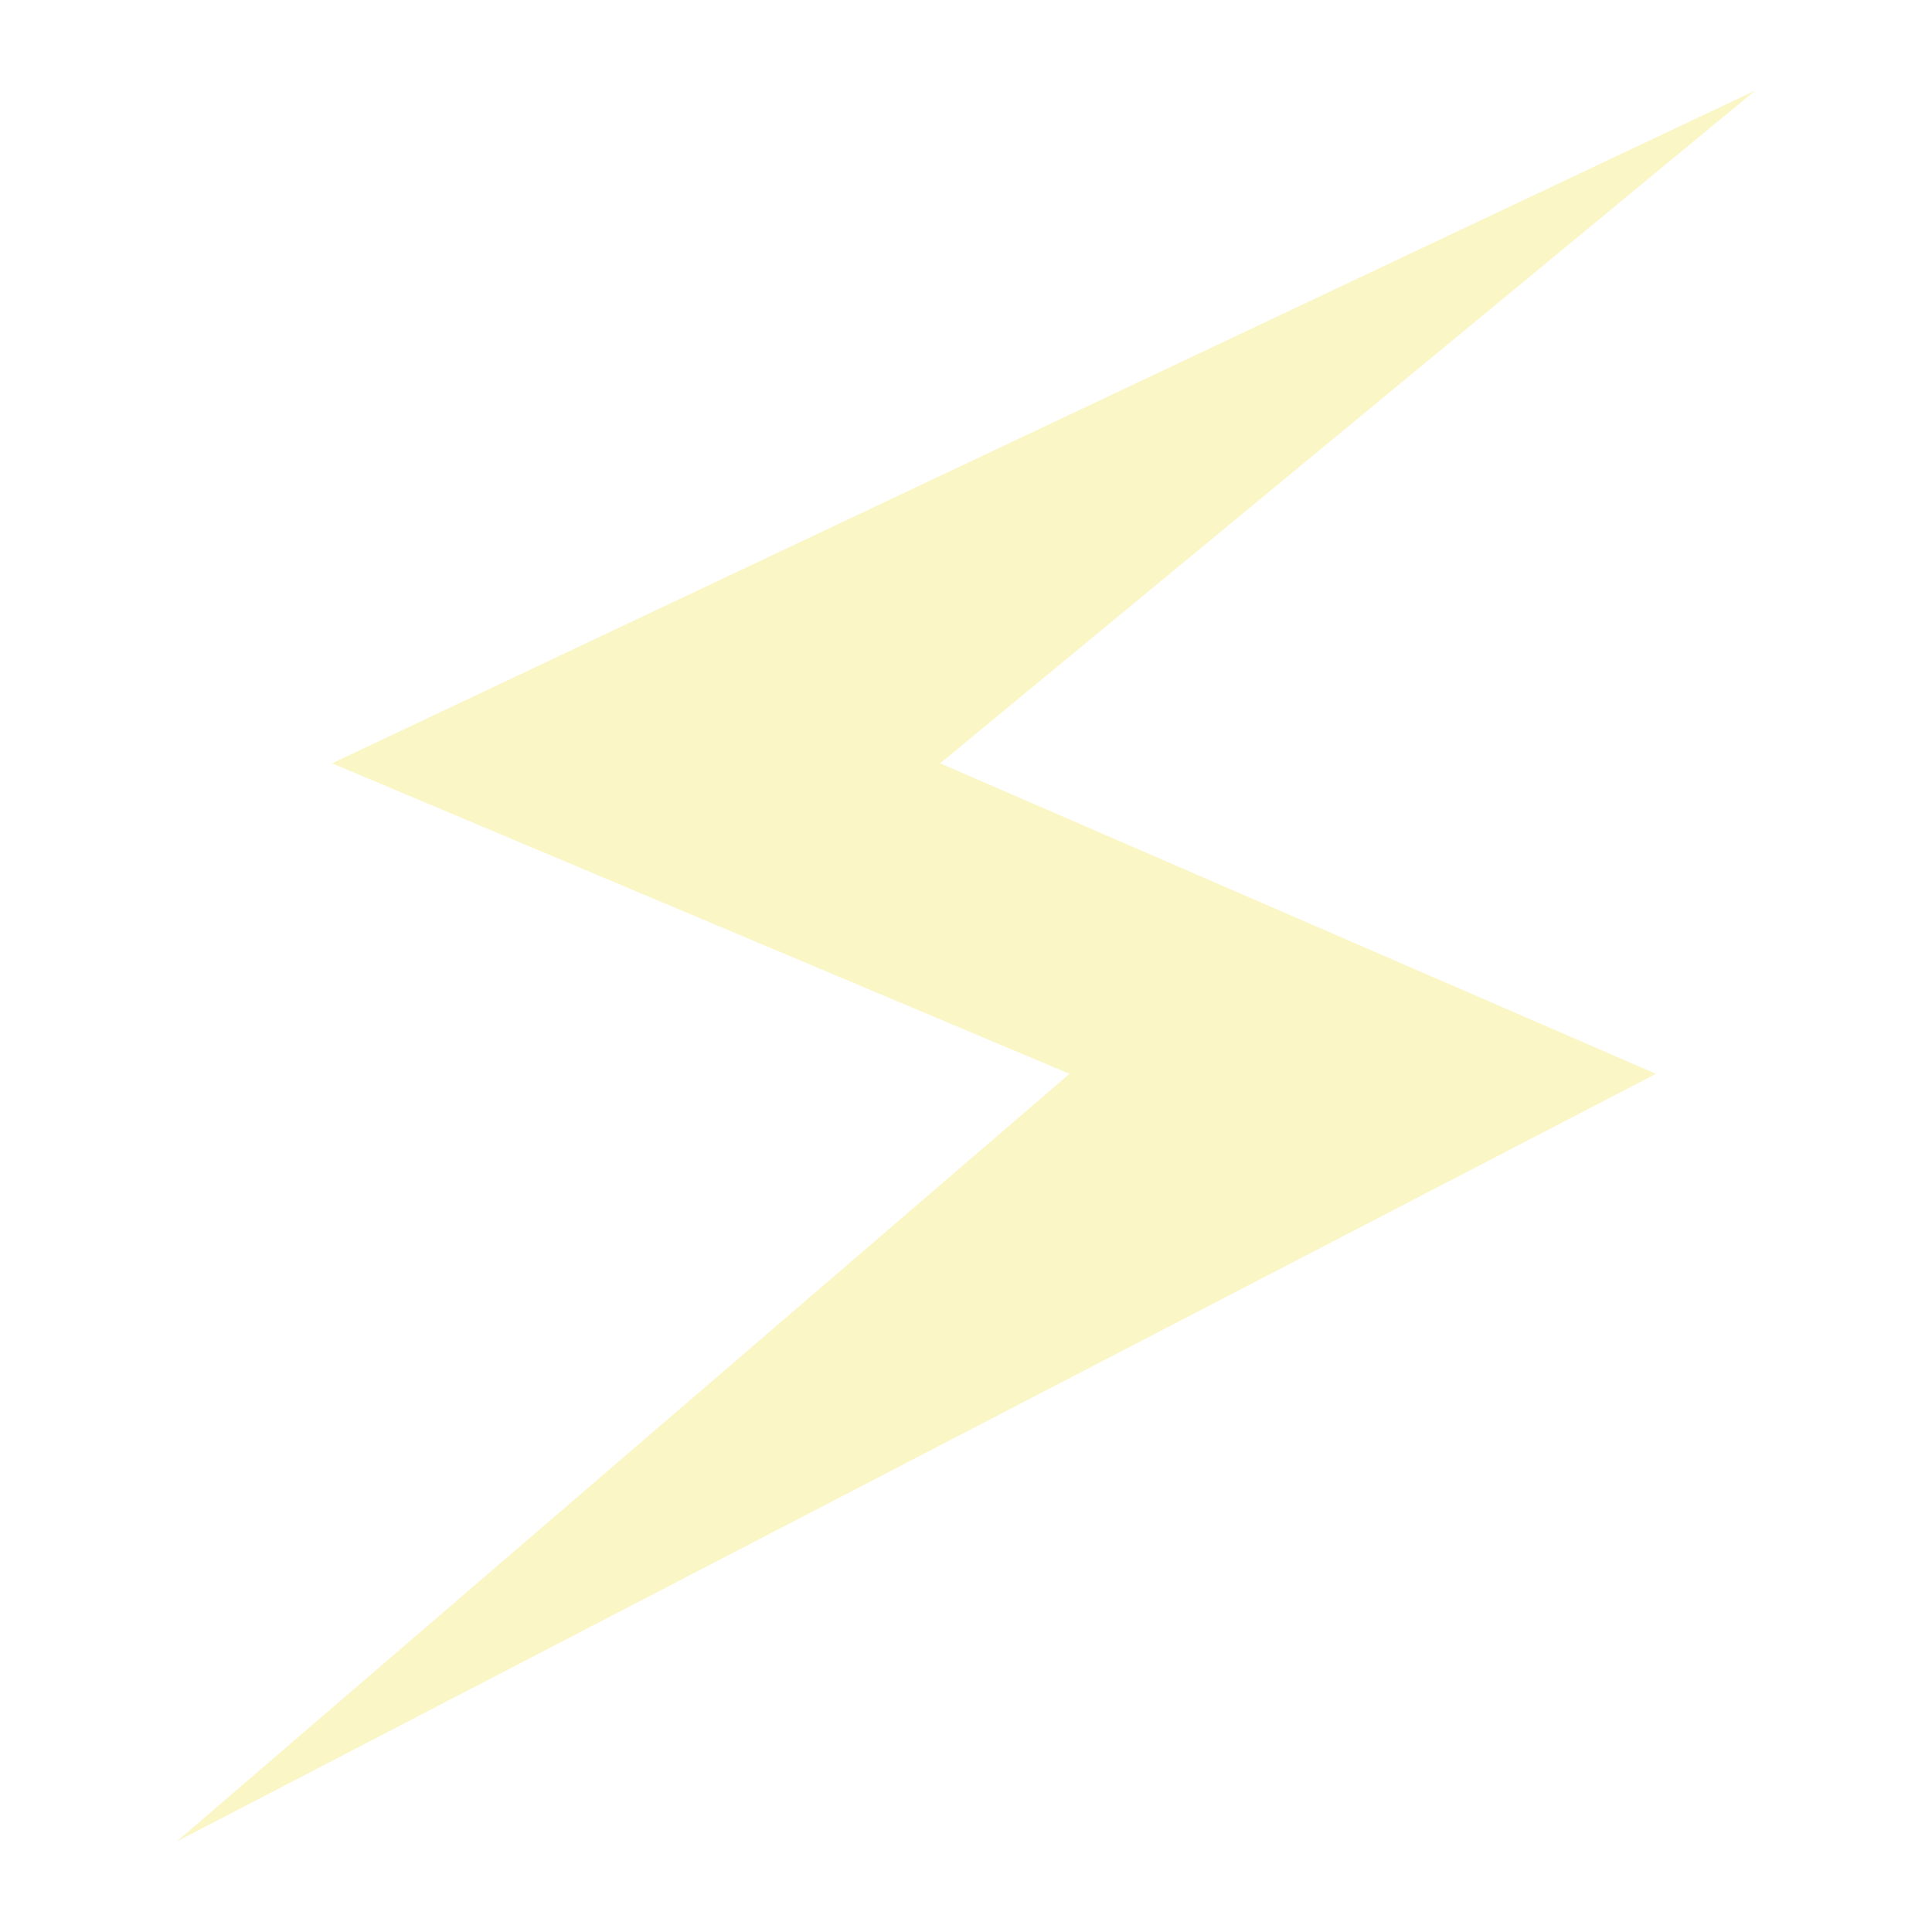
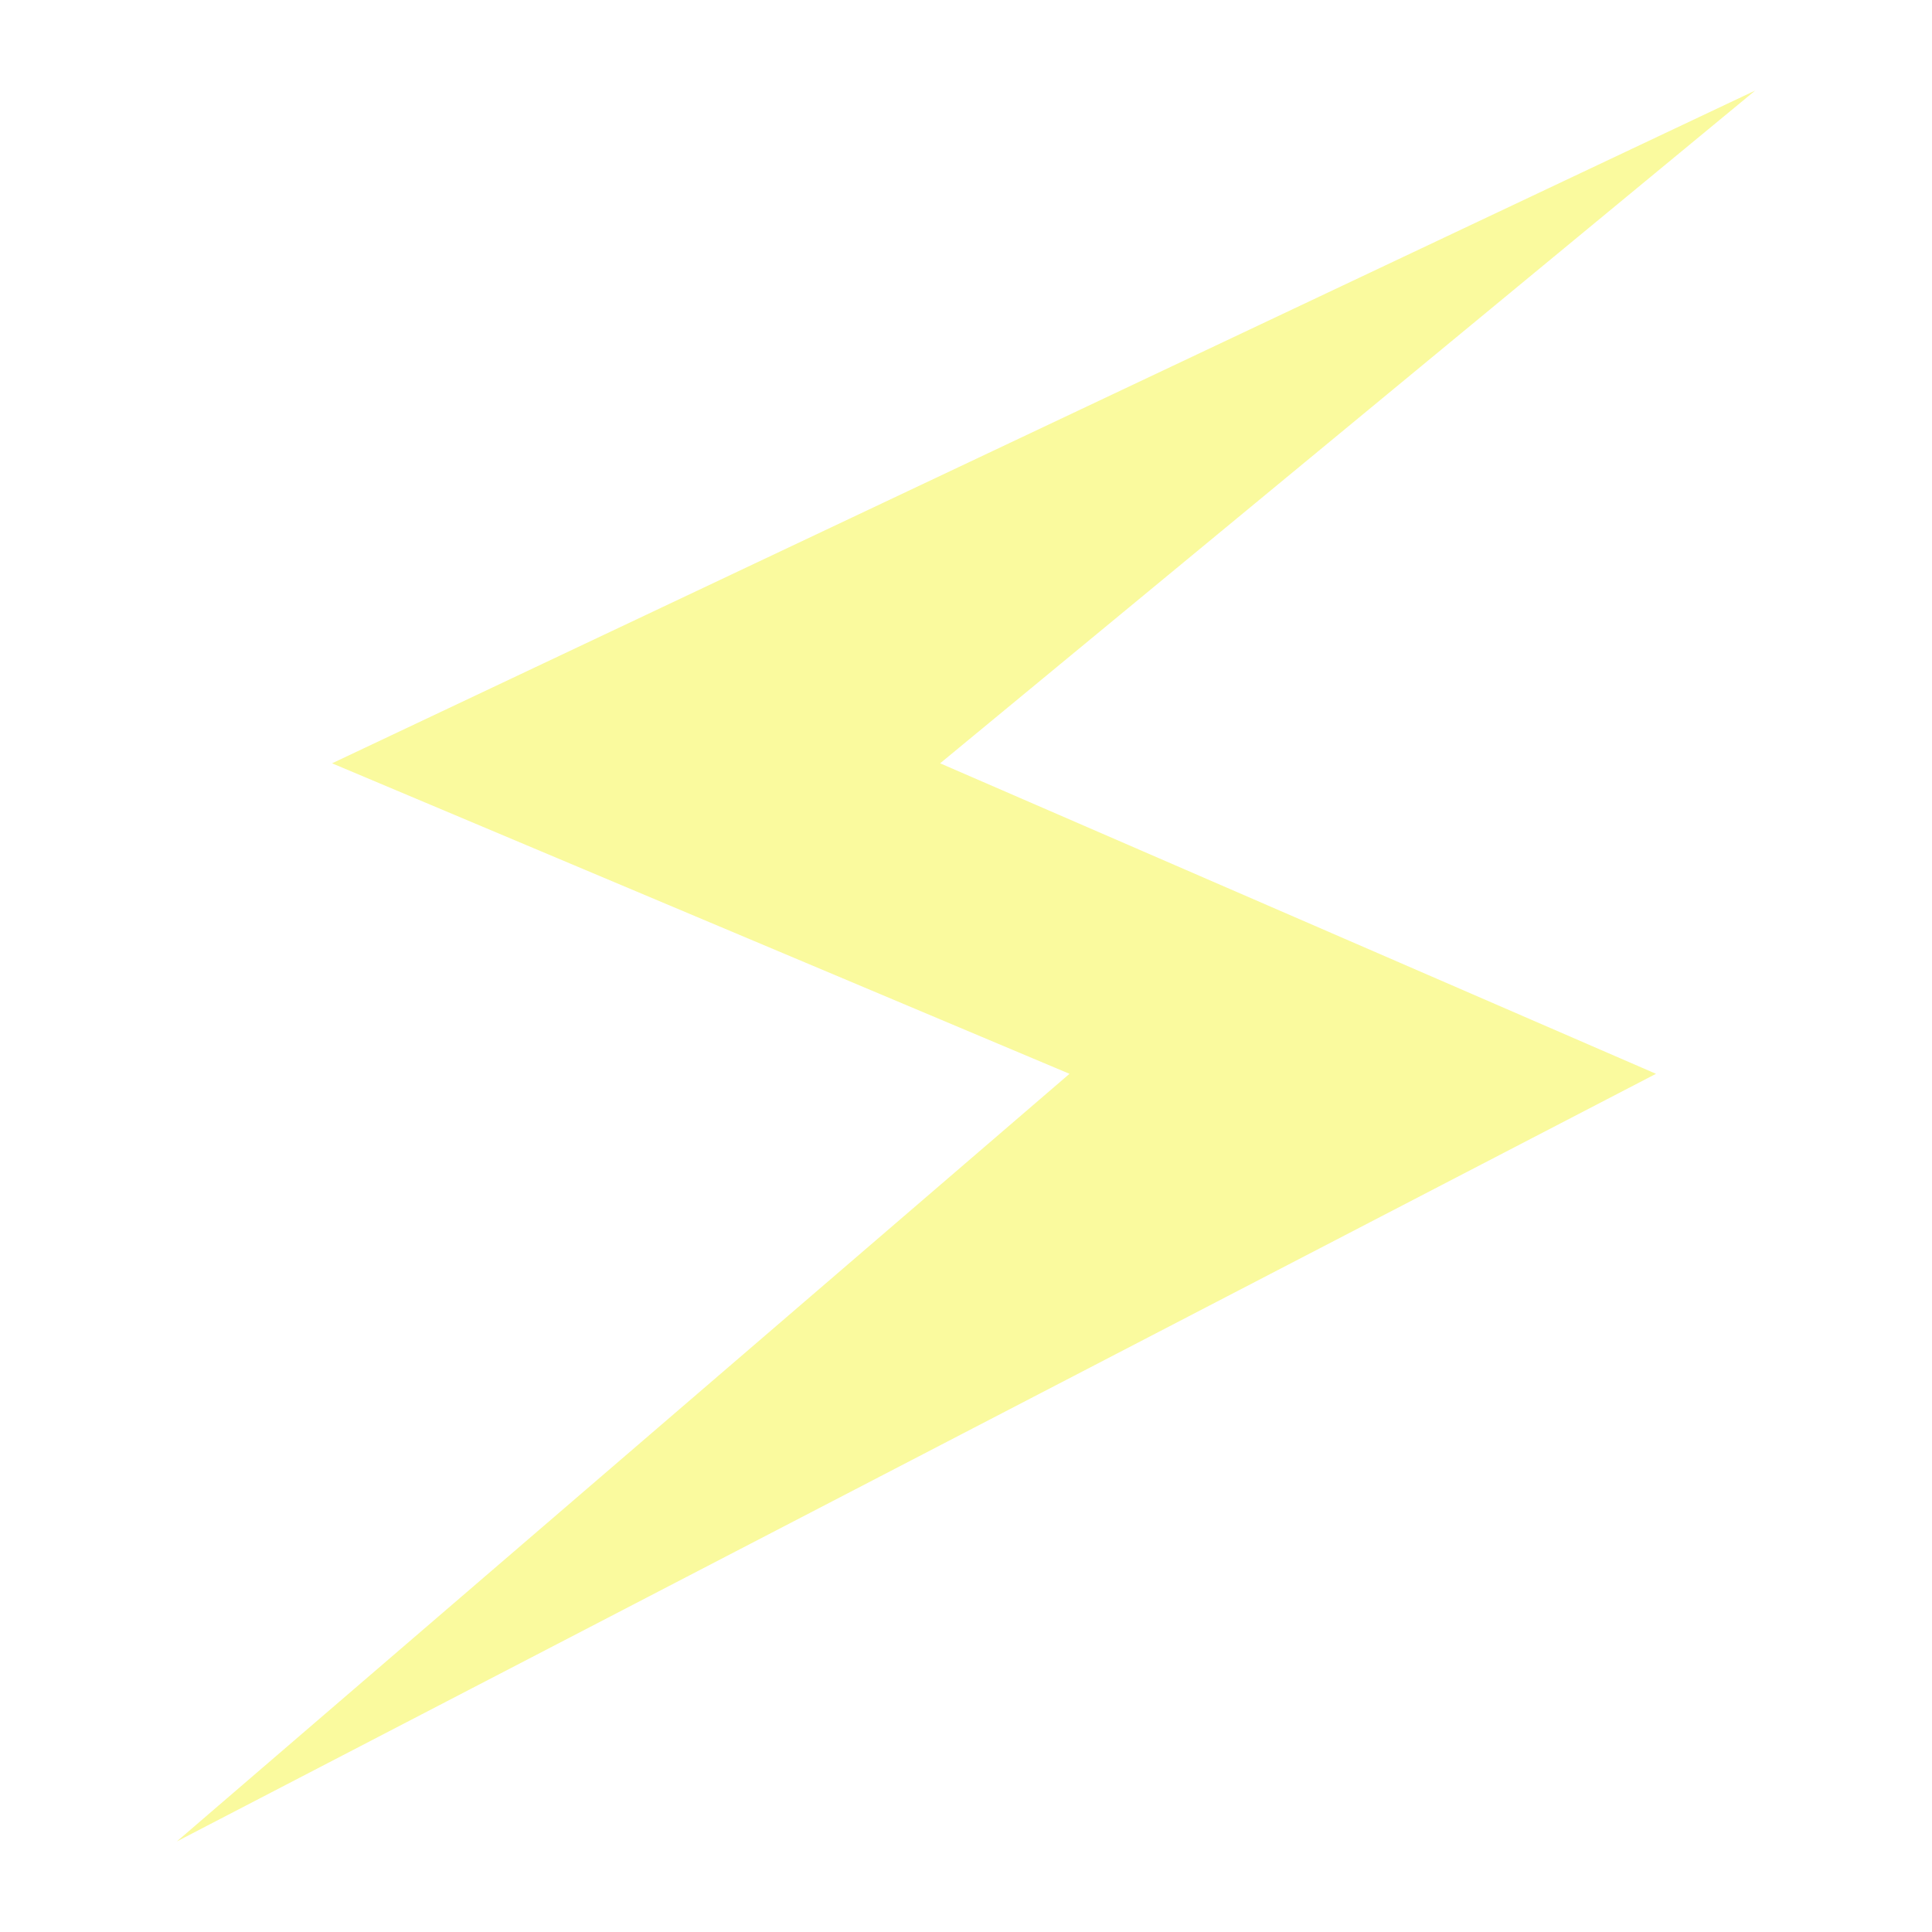
<svg xmlns="http://www.w3.org/2000/svg" width="224" height="224" viewBox="0 0 224 224" fill="none">
-   <path d="M38.5 88.5L203.5 10.5L109 88.5L192 124.5L20.5 213.5L124 124.5L38.5 88.5Z" fill="#FBF6C5" />
+   <path d="M38.5 88.5L203.5 10.5L109 88.5L192 124.5L20.5 213.5L124 124.5L38.5 88.5Z" fill="#FAFA9E" />
</svg>
